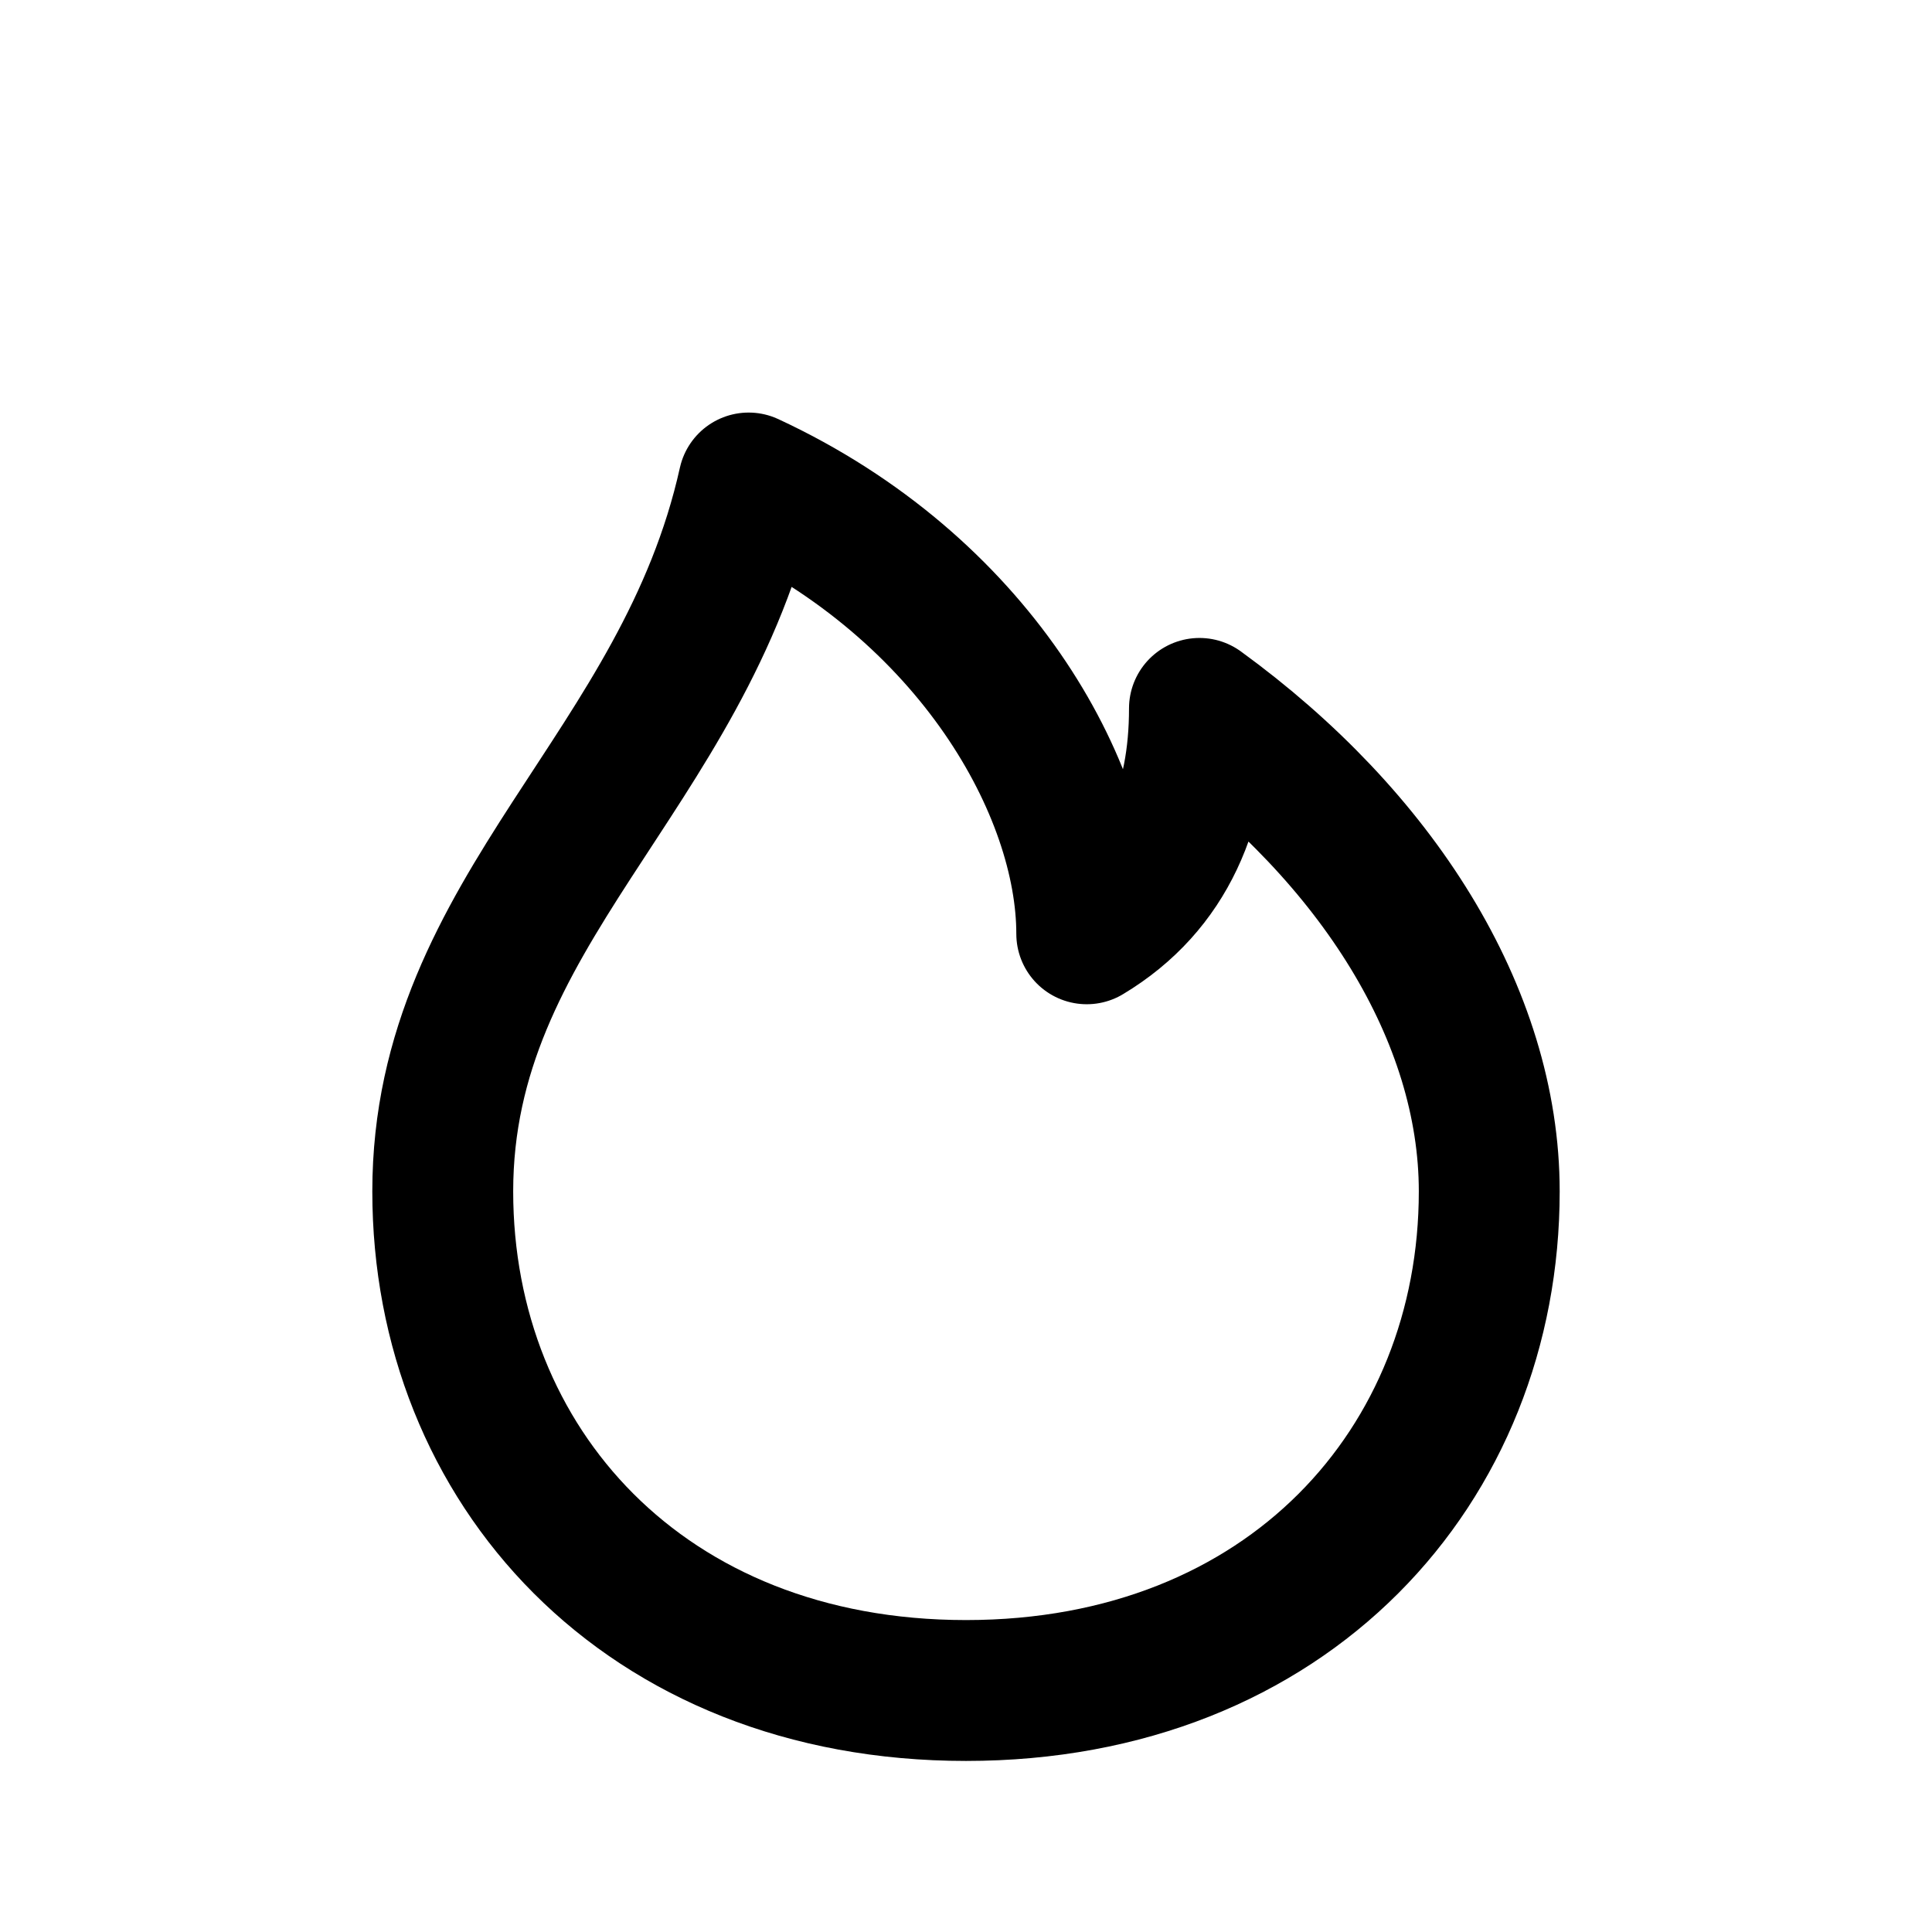
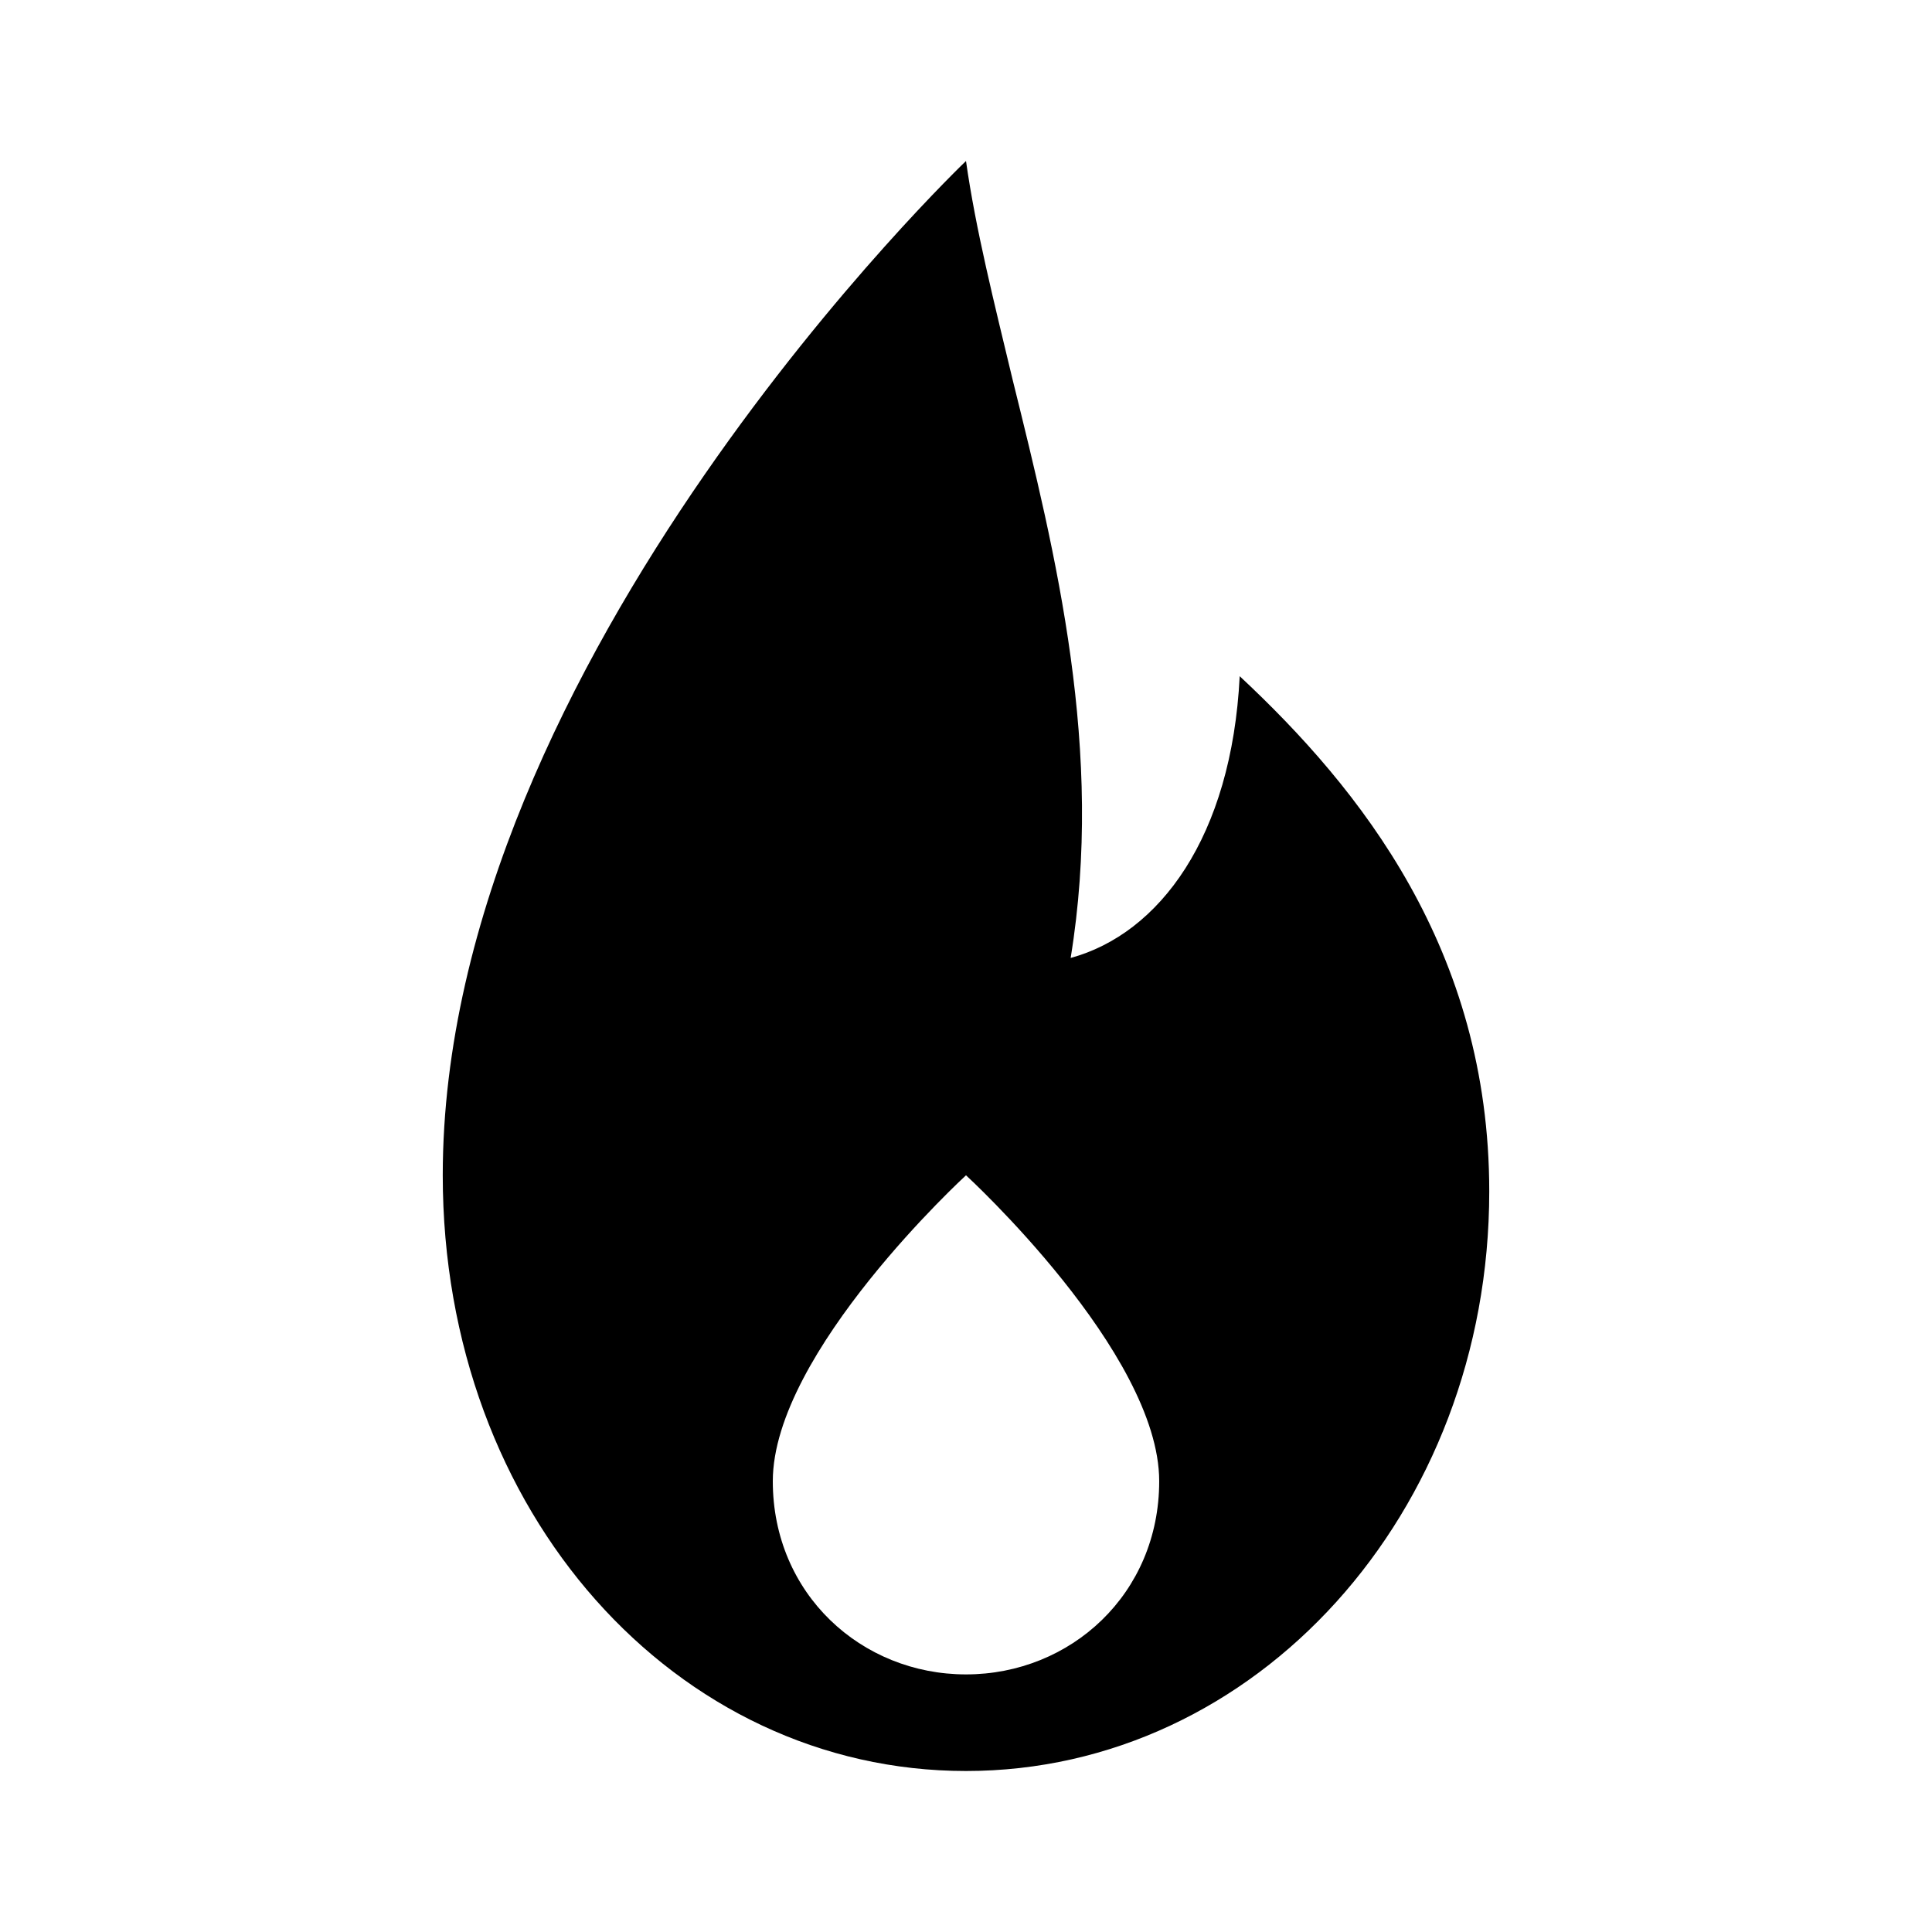
- <svg xmlns="http://www.w3.org/2000/svg" viewBox="0 0 24 24" fill="none" stroke="currentColor" stroke-width="1.75" stroke-linecap="round" stroke-linejoin="round">
-   <path d="M12 21c-4 0-6.5-2.8-6.5-6.2 0-3.5 3-5.2 3.8-8.8 2.8 1.3 4.2 3.8 4.2 5.6 1-.6 1.4-1.6 1.4-2.8 2.2 1.6 3.6 3.8 3.6 6 0 3.4-2.5 6.2-6.5 6.2z" />
+ <svg xmlns="http://www.w3.org/2000/svg" viewBox="0 0 24 24" fill="currentColor">
+   <path fill-rule="evenodd" d="M12 2C12.12 2.85 12.35 3.76 12.58 4.72C13.12 6.9 13.72 9.33 13.3 11.9C14.4 11.6 15.3 10.4 15.4 8.4C16.9 9.8 18.5 11.8 18.5 14.8C18.5 18.8 15.6 22 12 22C8.4 22 5.5 18.8 5.5 14.6C5.5 8.2 12 2 12 2ZM12 14.6C12 14.6 9.6 16.8 9.6 18.4C9.6 19.8 10.7 20.8 12 20.8C13.3 20.8 14.4 19.8 14.4 18.4C14.4 16.8 12 14.6 12 14.6Z" />
</svg>
